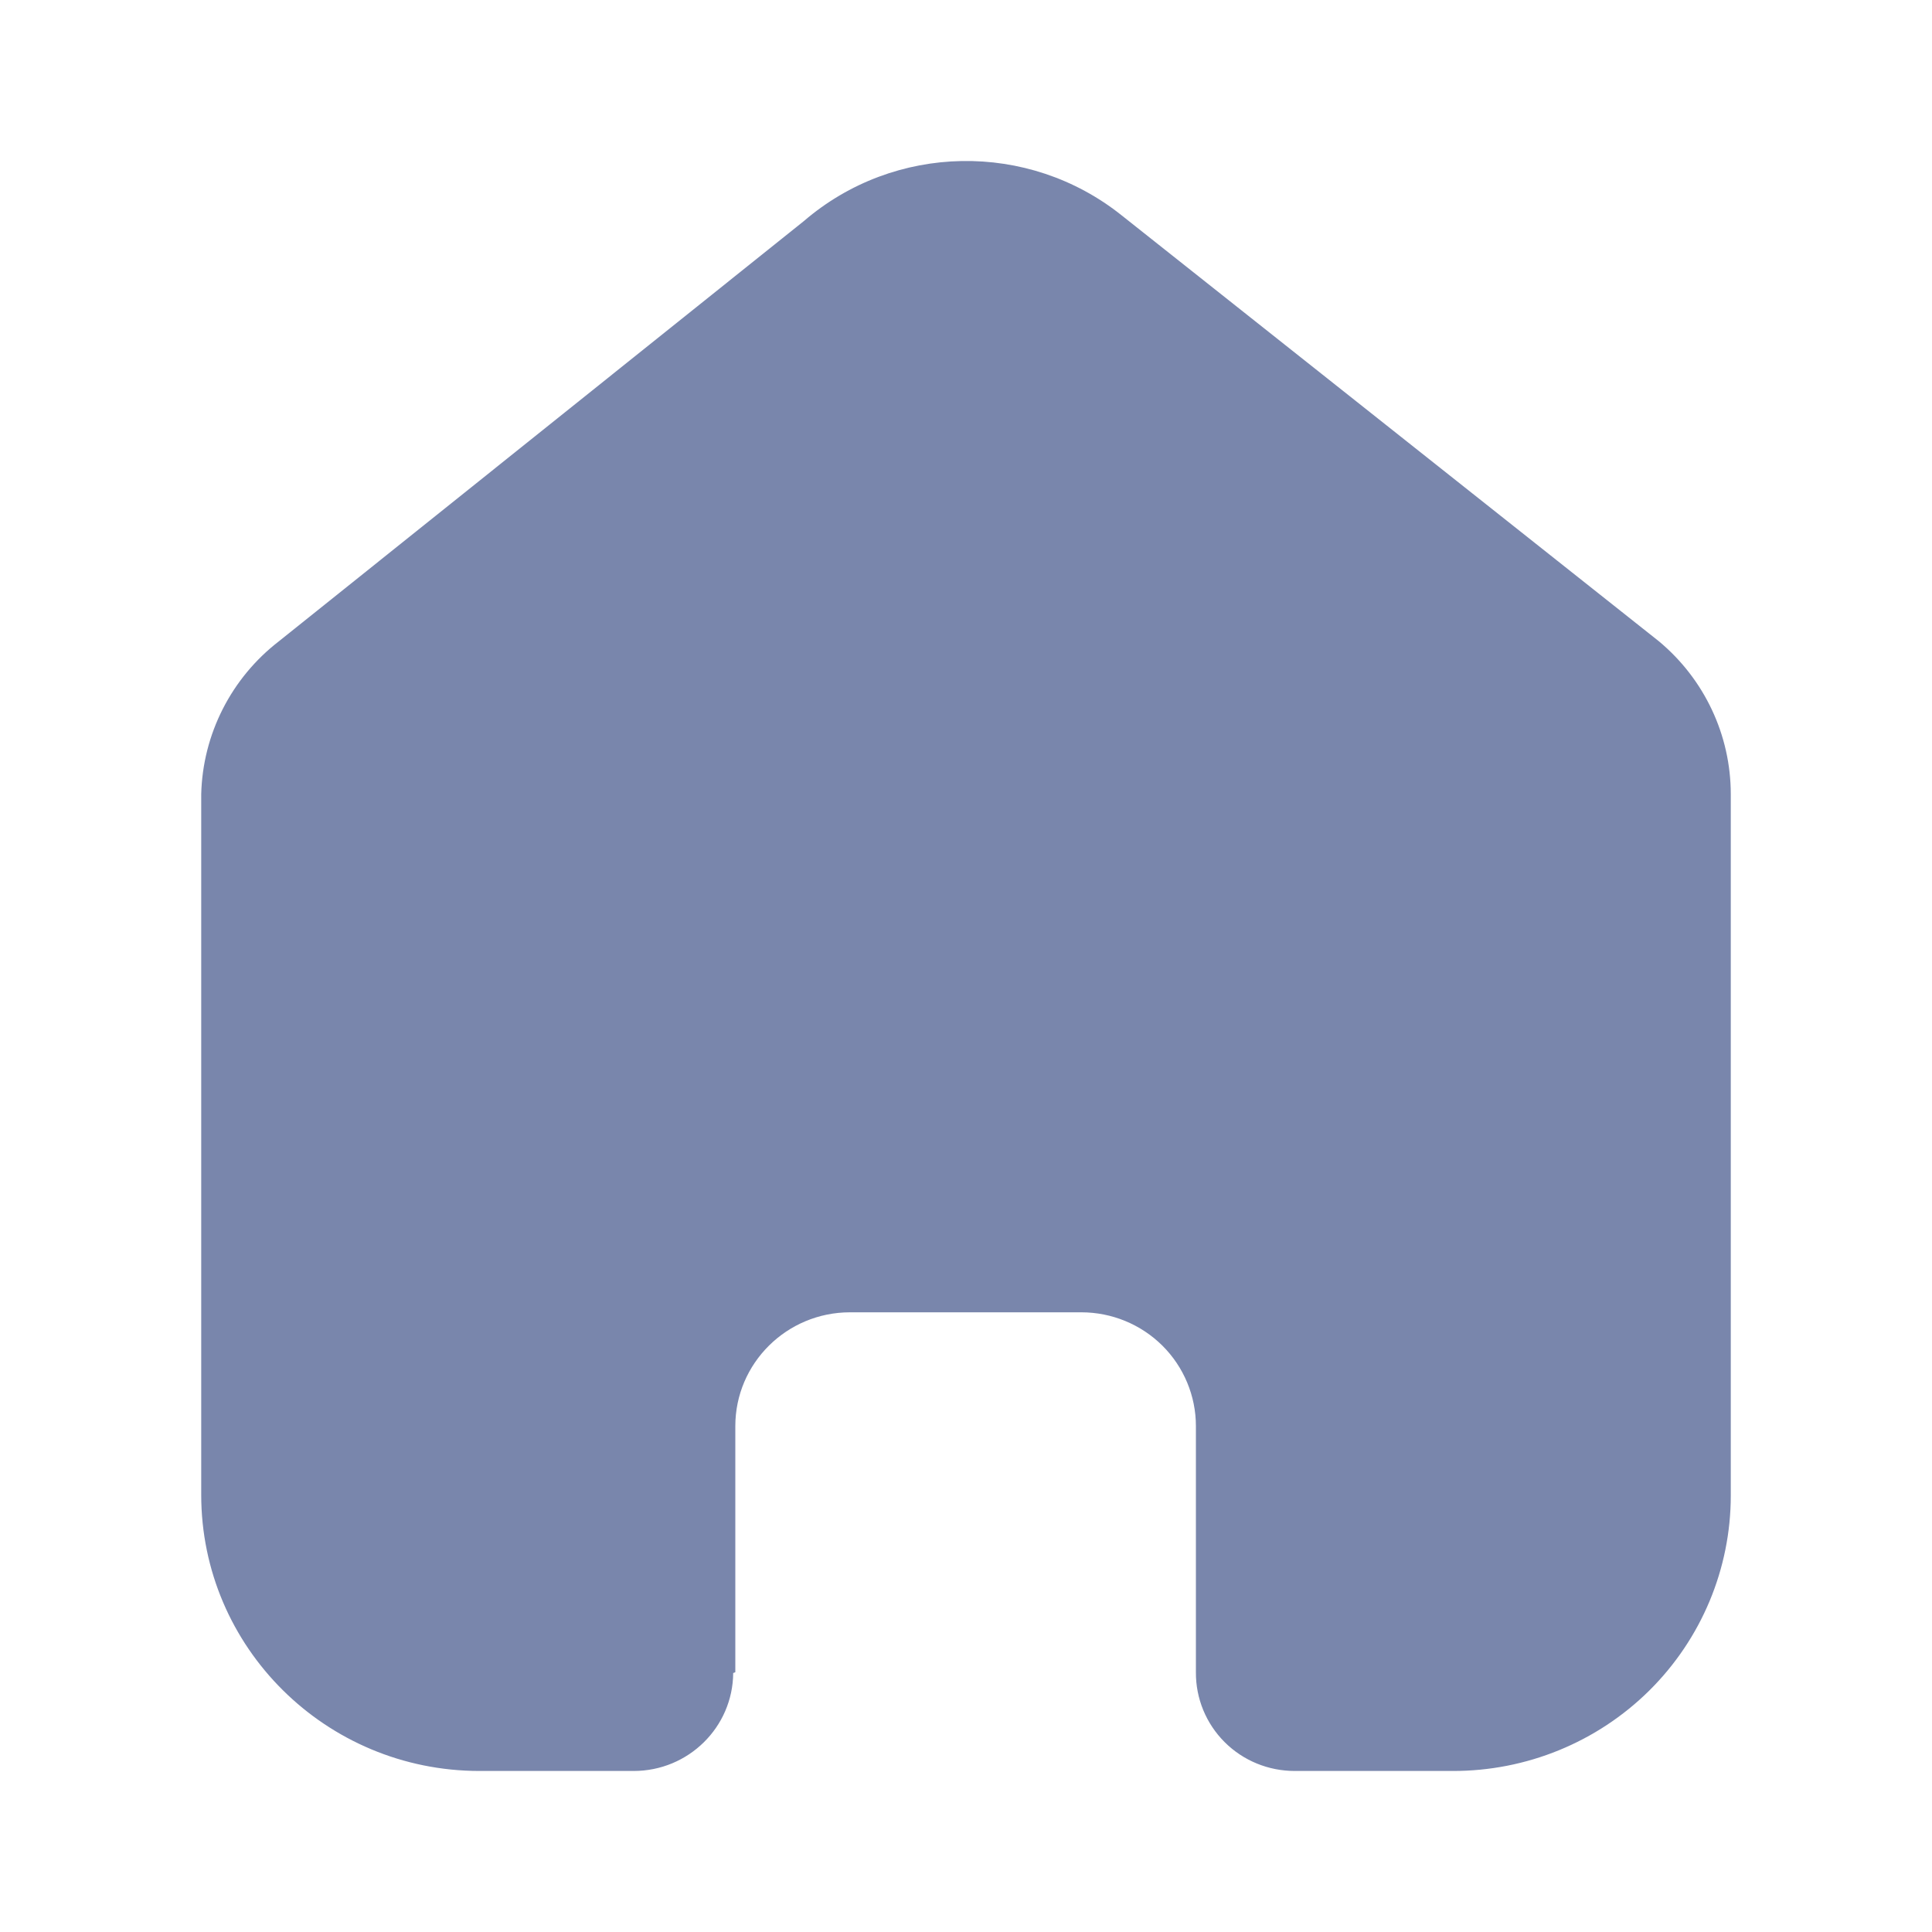
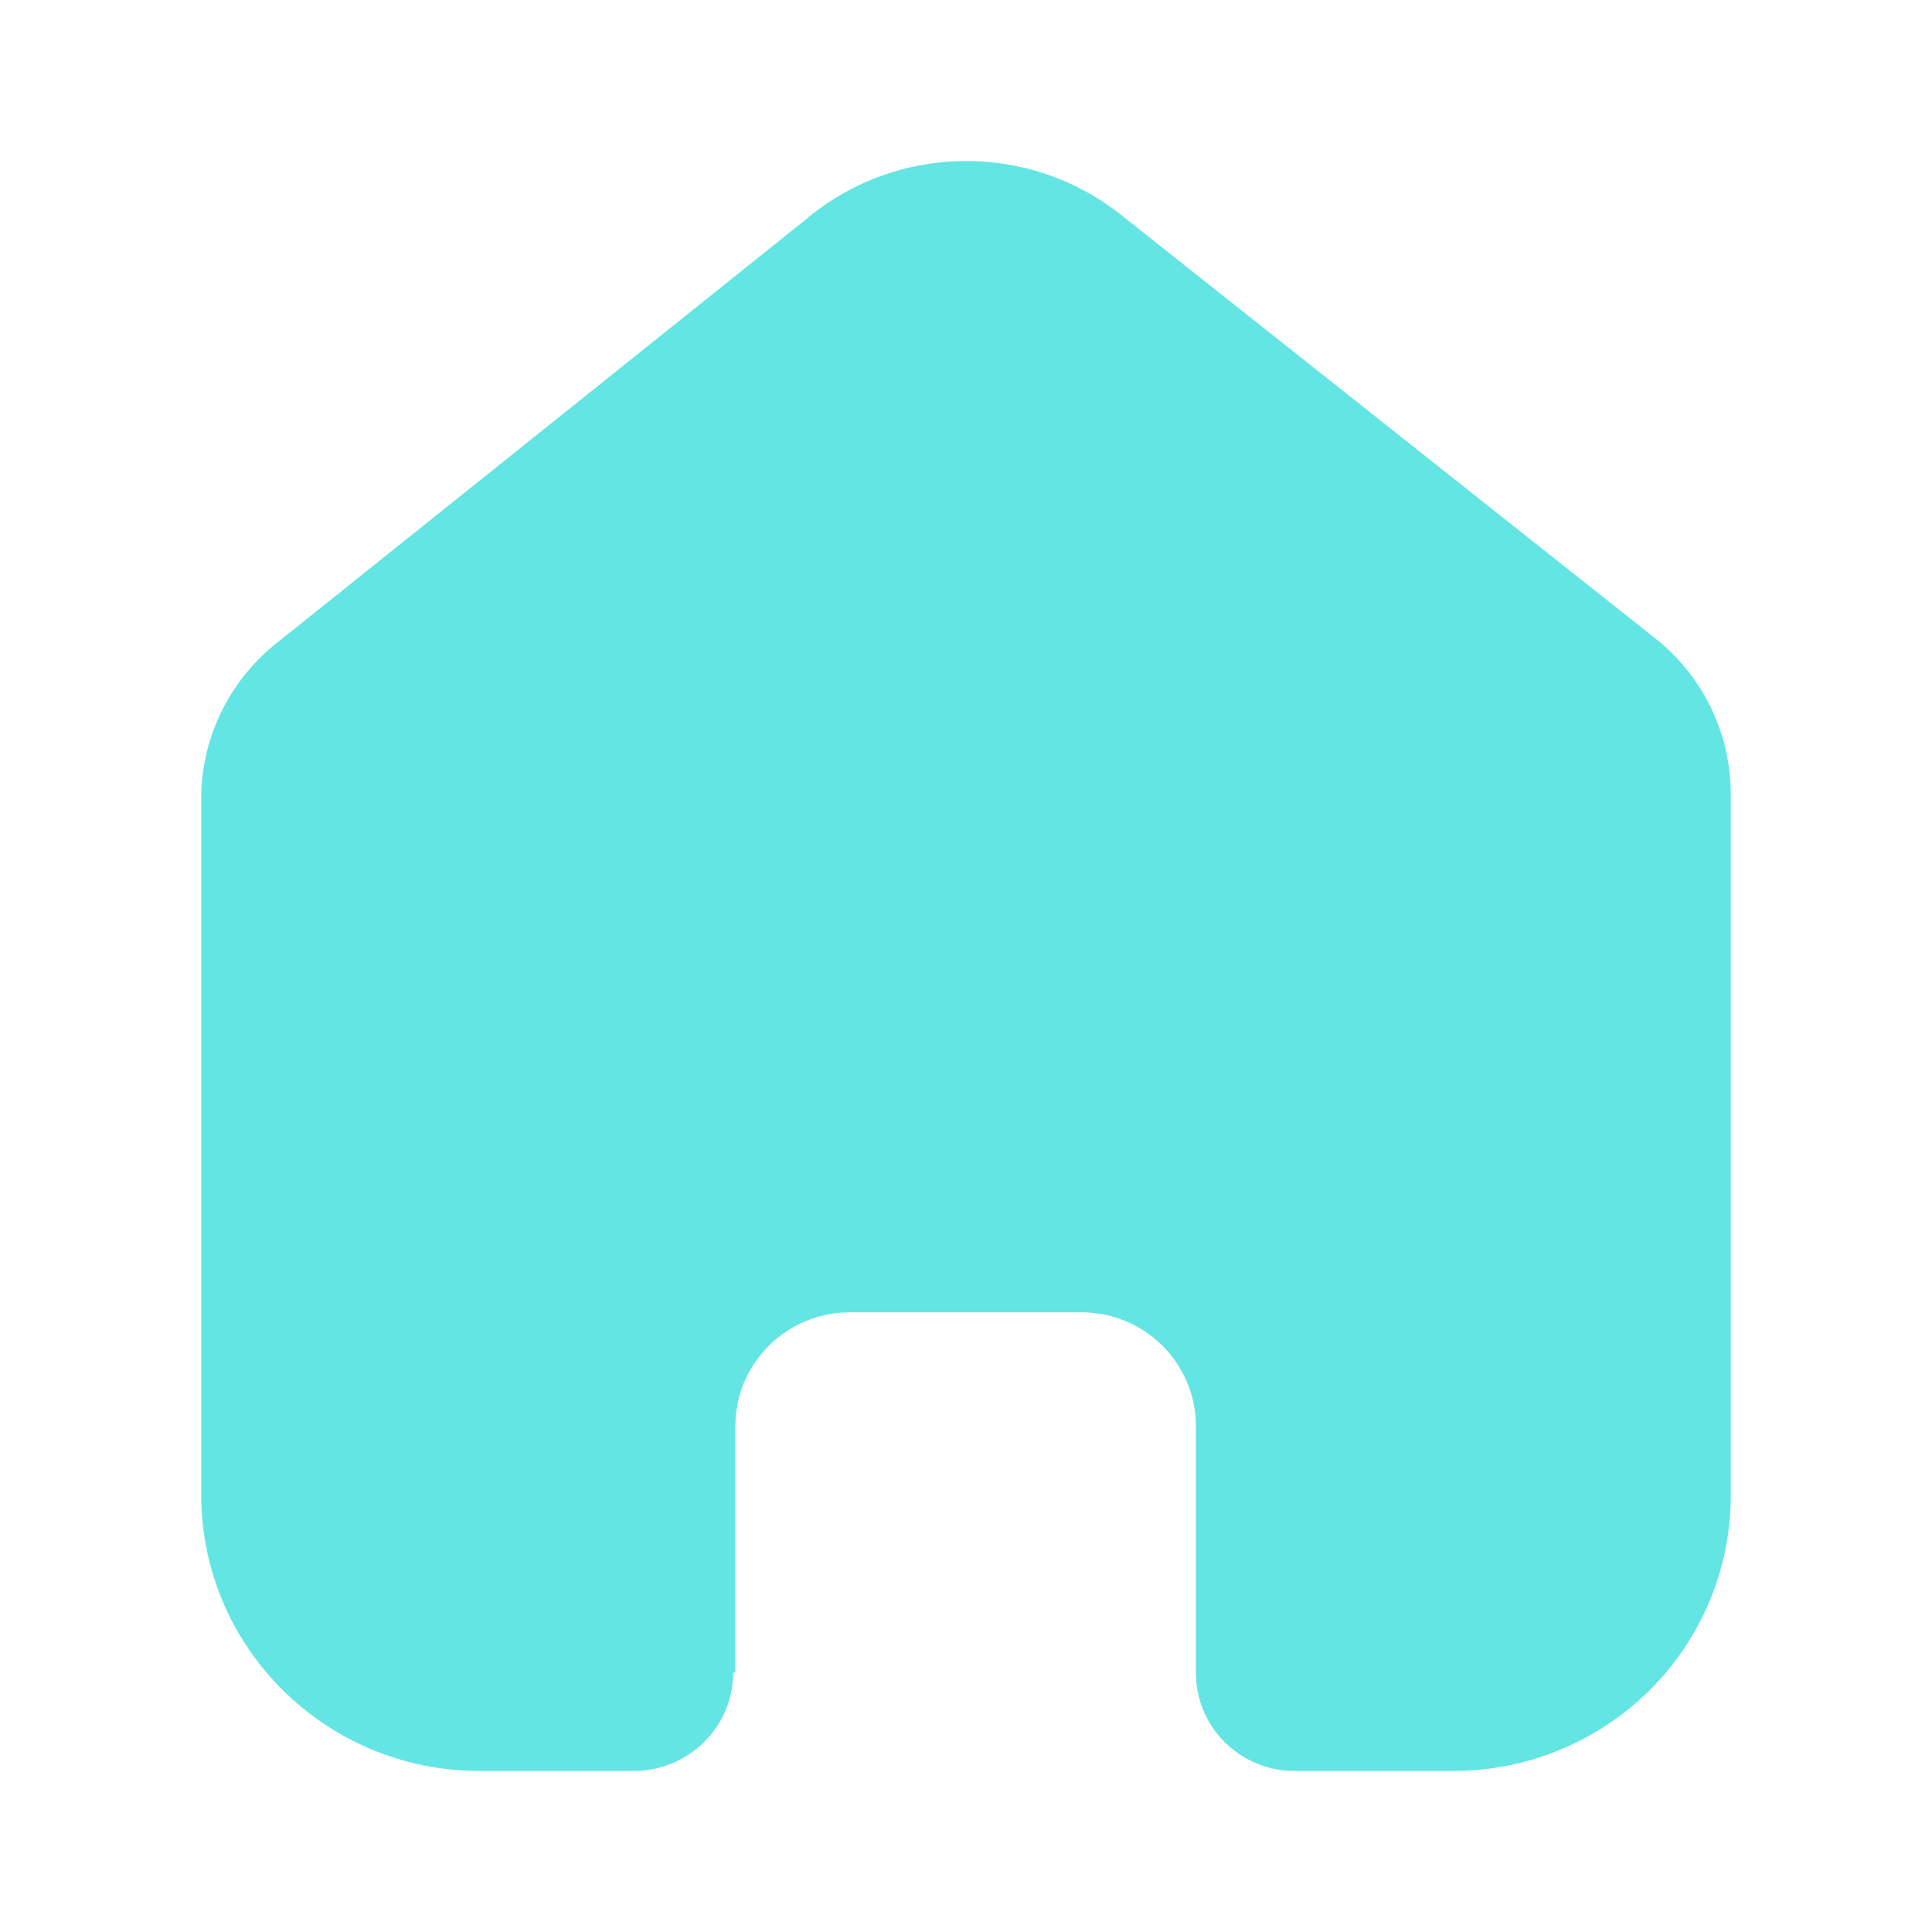
<svg xmlns="http://www.w3.org/2000/svg" width="20" height="20" viewBox="0 0 20 20" fill="none">
-   <path d="M7.612 17.311V14.763C7.612 14.113 8.144 13.585 8.799 13.585H11.194C11.509 13.585 11.81 13.709 12.033 13.93C12.255 14.151 12.38 14.451 12.38 14.763V17.311C12.378 17.582 12.485 17.842 12.677 18.034C12.869 18.226 13.13 18.333 13.403 18.333H15.037C15.8 18.335 16.532 18.036 17.073 17.501C17.613 16.966 17.917 16.239 17.917 15.482V8.222C17.917 7.61 17.644 7.03 17.171 6.637L11.612 2.23C10.645 1.457 9.259 1.482 8.321 2.289L2.889 6.637C2.394 7.018 2.098 7.601 2.083 8.222V15.474C2.083 17.053 3.373 18.333 4.964 18.333H6.56C7.126 18.333 7.586 17.88 7.59 17.319L7.612 17.311Z" fill="#7986AC" />
+   <path d="M7.612 17.311V14.763C7.612 14.113 8.144 13.585 8.799 13.585H11.194C11.509 13.585 11.81 13.709 12.033 13.93C12.255 14.151 12.38 14.451 12.38 14.763V17.311C12.378 17.582 12.485 17.842 12.677 18.034C12.869 18.226 13.13 18.333 13.403 18.333H15.037C15.8 18.335 16.532 18.036 17.073 17.501C17.613 16.966 17.917 16.239 17.917 15.482V8.222C17.917 7.61 17.644 7.03 17.171 6.637L11.612 2.23C10.645 1.457 9.259 1.482 8.321 2.289L2.889 6.637C2.394 7.018 2.098 7.601 2.083 8.222V15.474C2.083 17.053 3.373 18.333 4.964 18.333H6.56C7.126 18.333 7.586 17.88 7.59 17.319L7.612 17.311Z" fill="#63E5E3" />
</svg>
